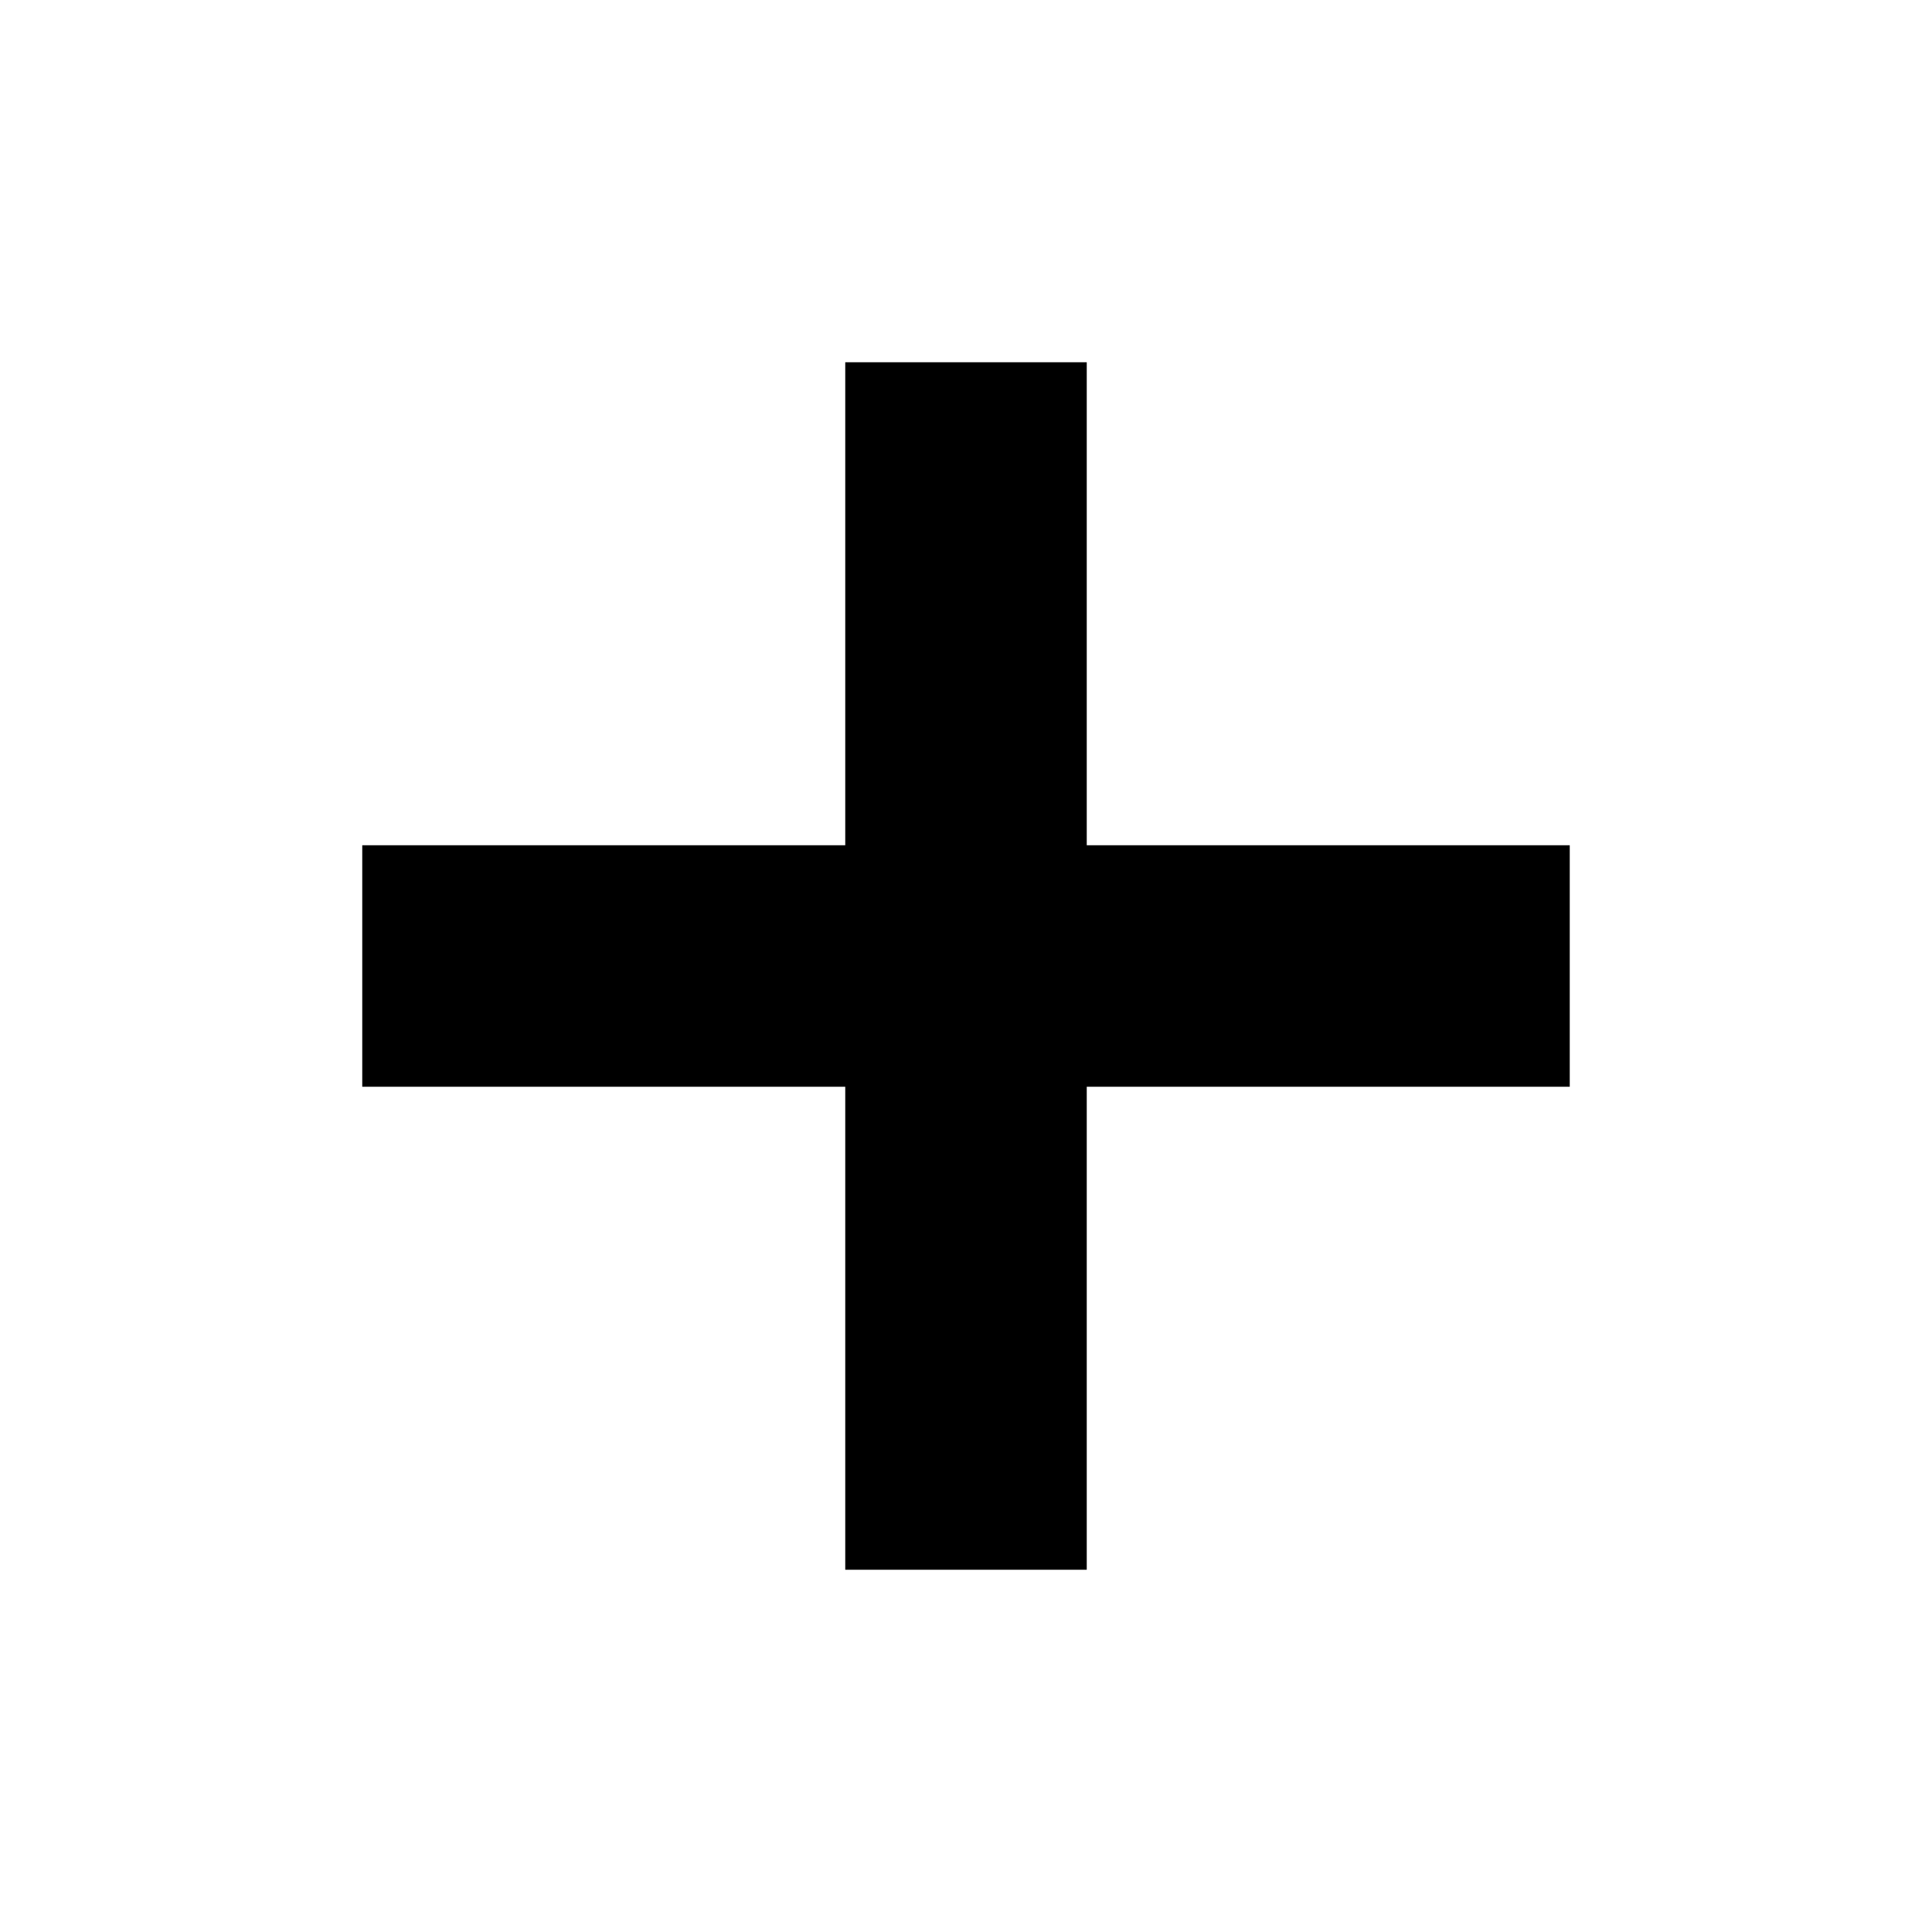
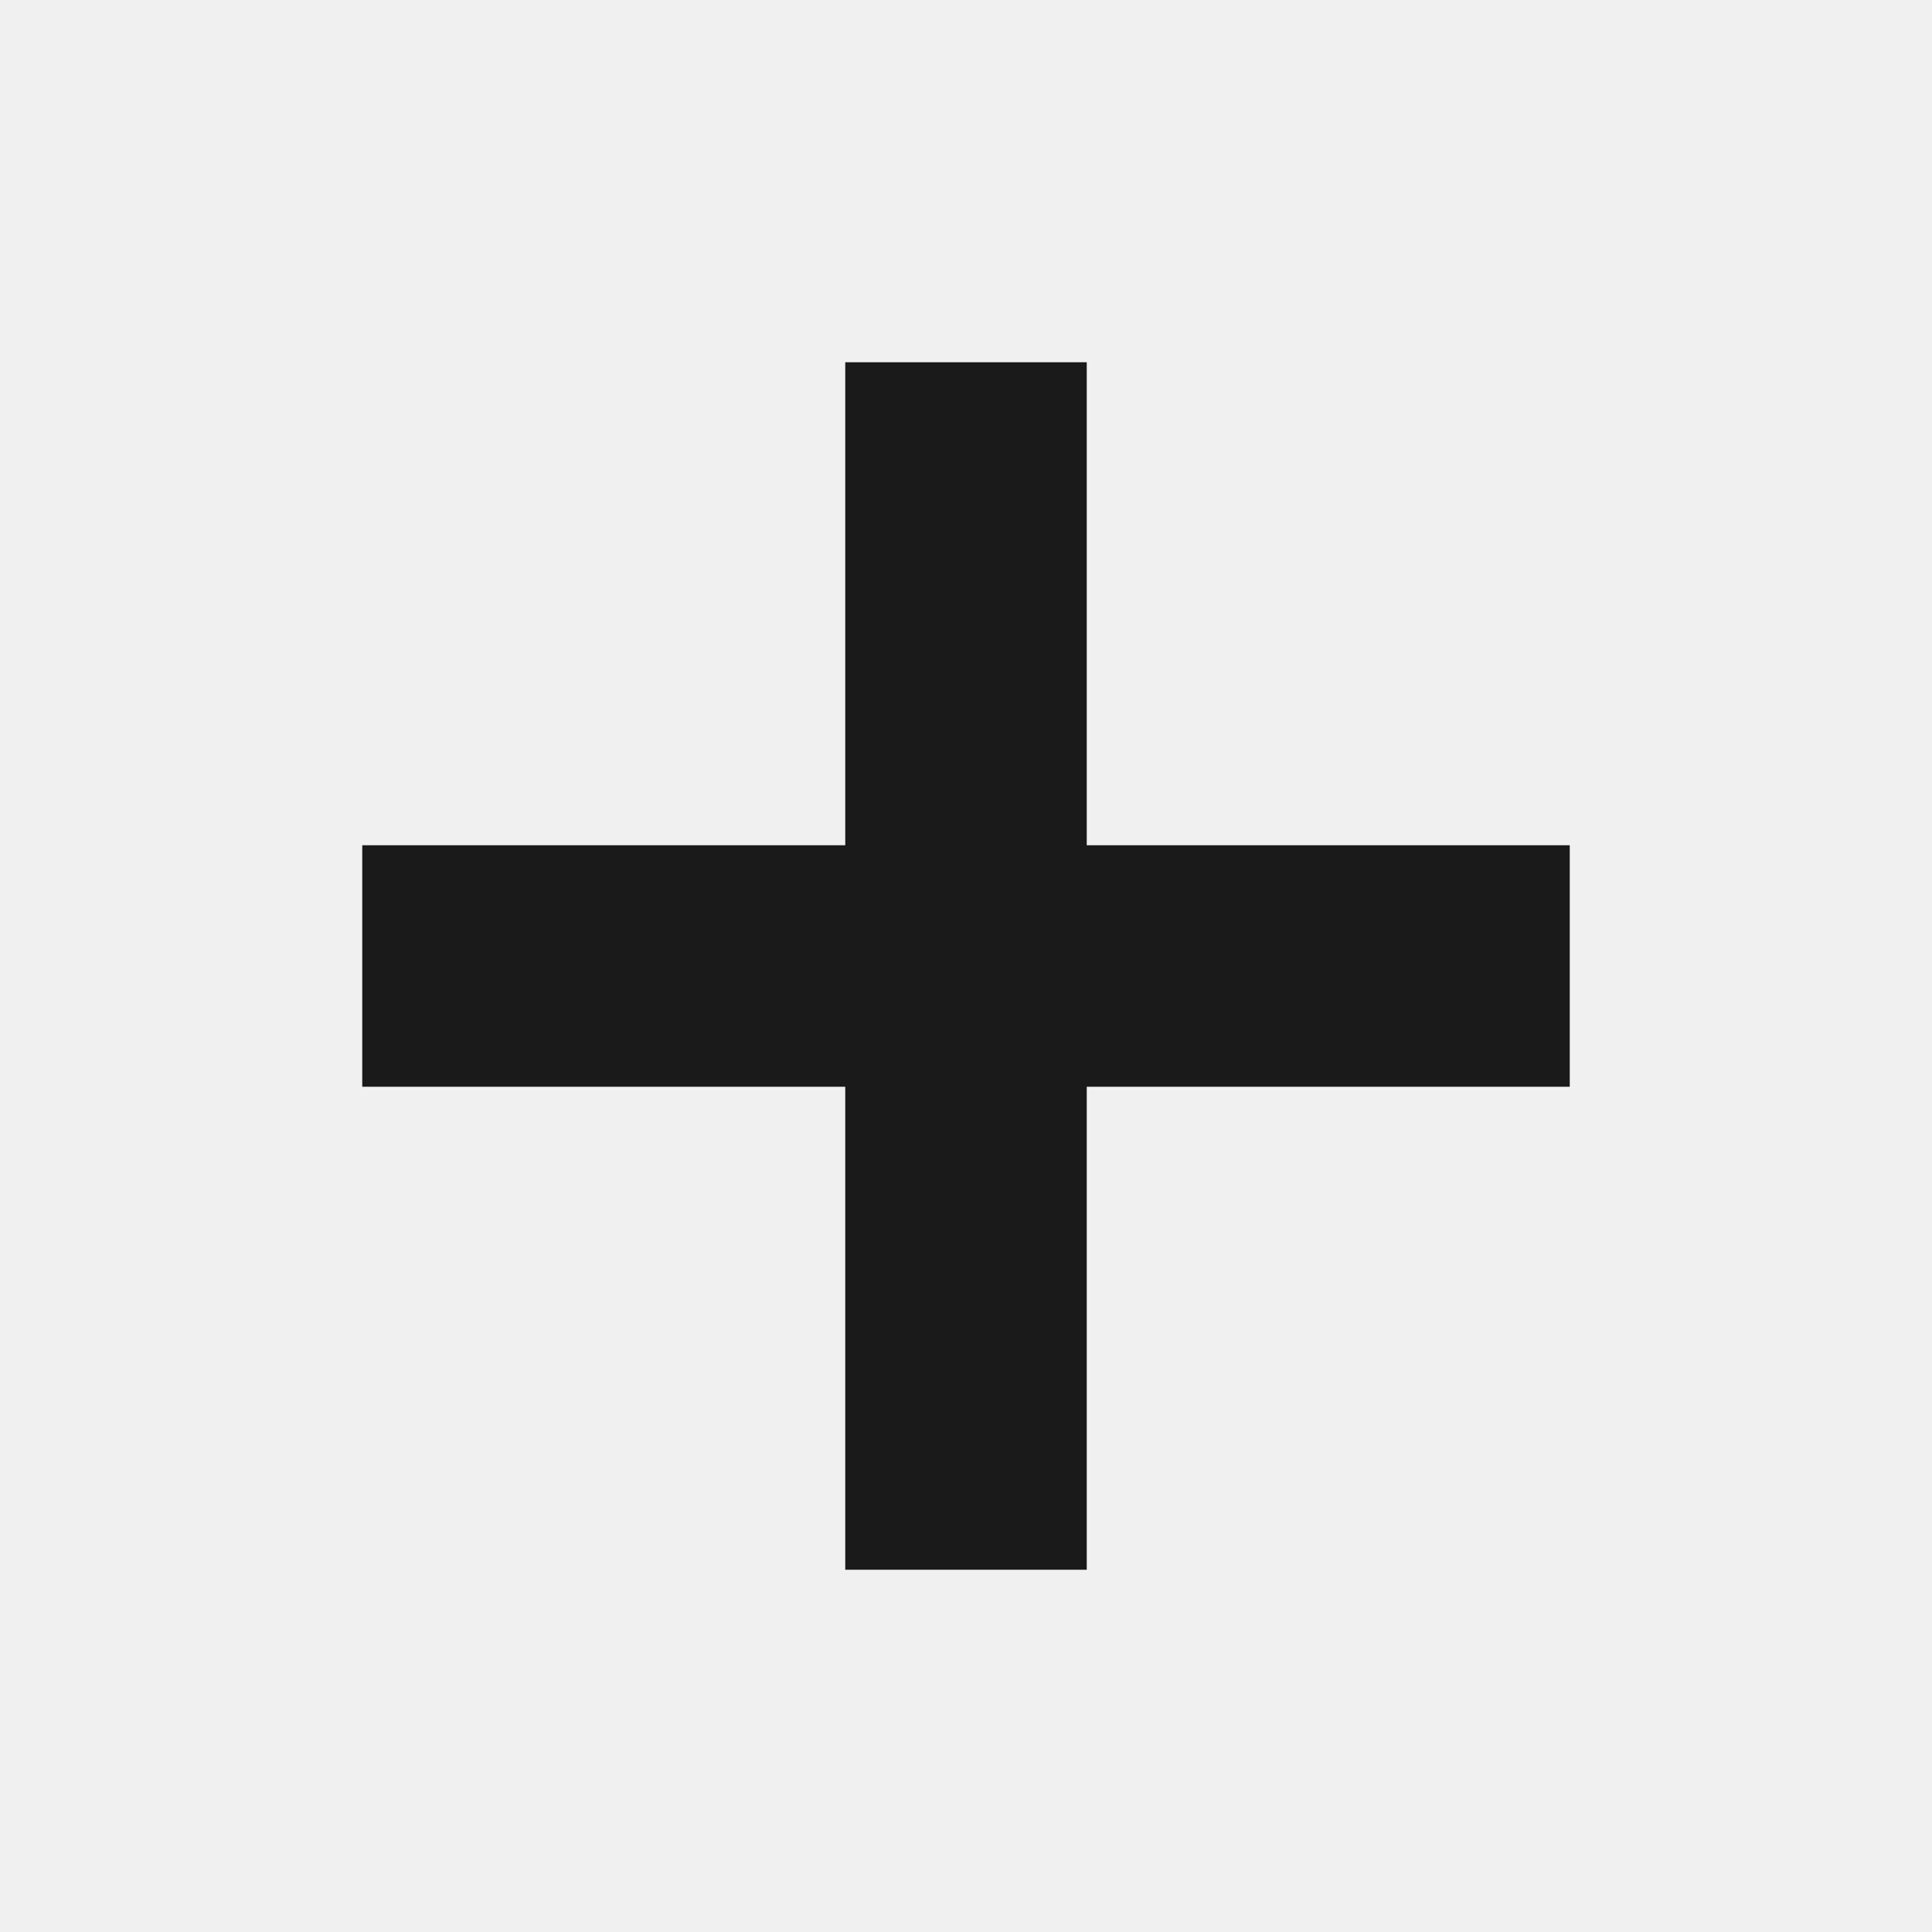
<svg xmlns="http://www.w3.org/2000/svg" width="16" height="16" viewBox="0 0 16 16" fill="none">
-   <rect width="16" height="16" fill="white" />
-   <path fill-rule="evenodd" clip-rule="evenodd" d="M9 3H7V7H3V9H7V13H9V9H13V7H9V3Z" fill="black" />
+   <path fill-rule="evenodd" clip-rule="evenodd" d="M7 3H9V5V7H11H13V9H11H9V11V13H7V11V9H5H3V7H5H7V5V3Z" fill="#1A1A1A" />
</svg>
